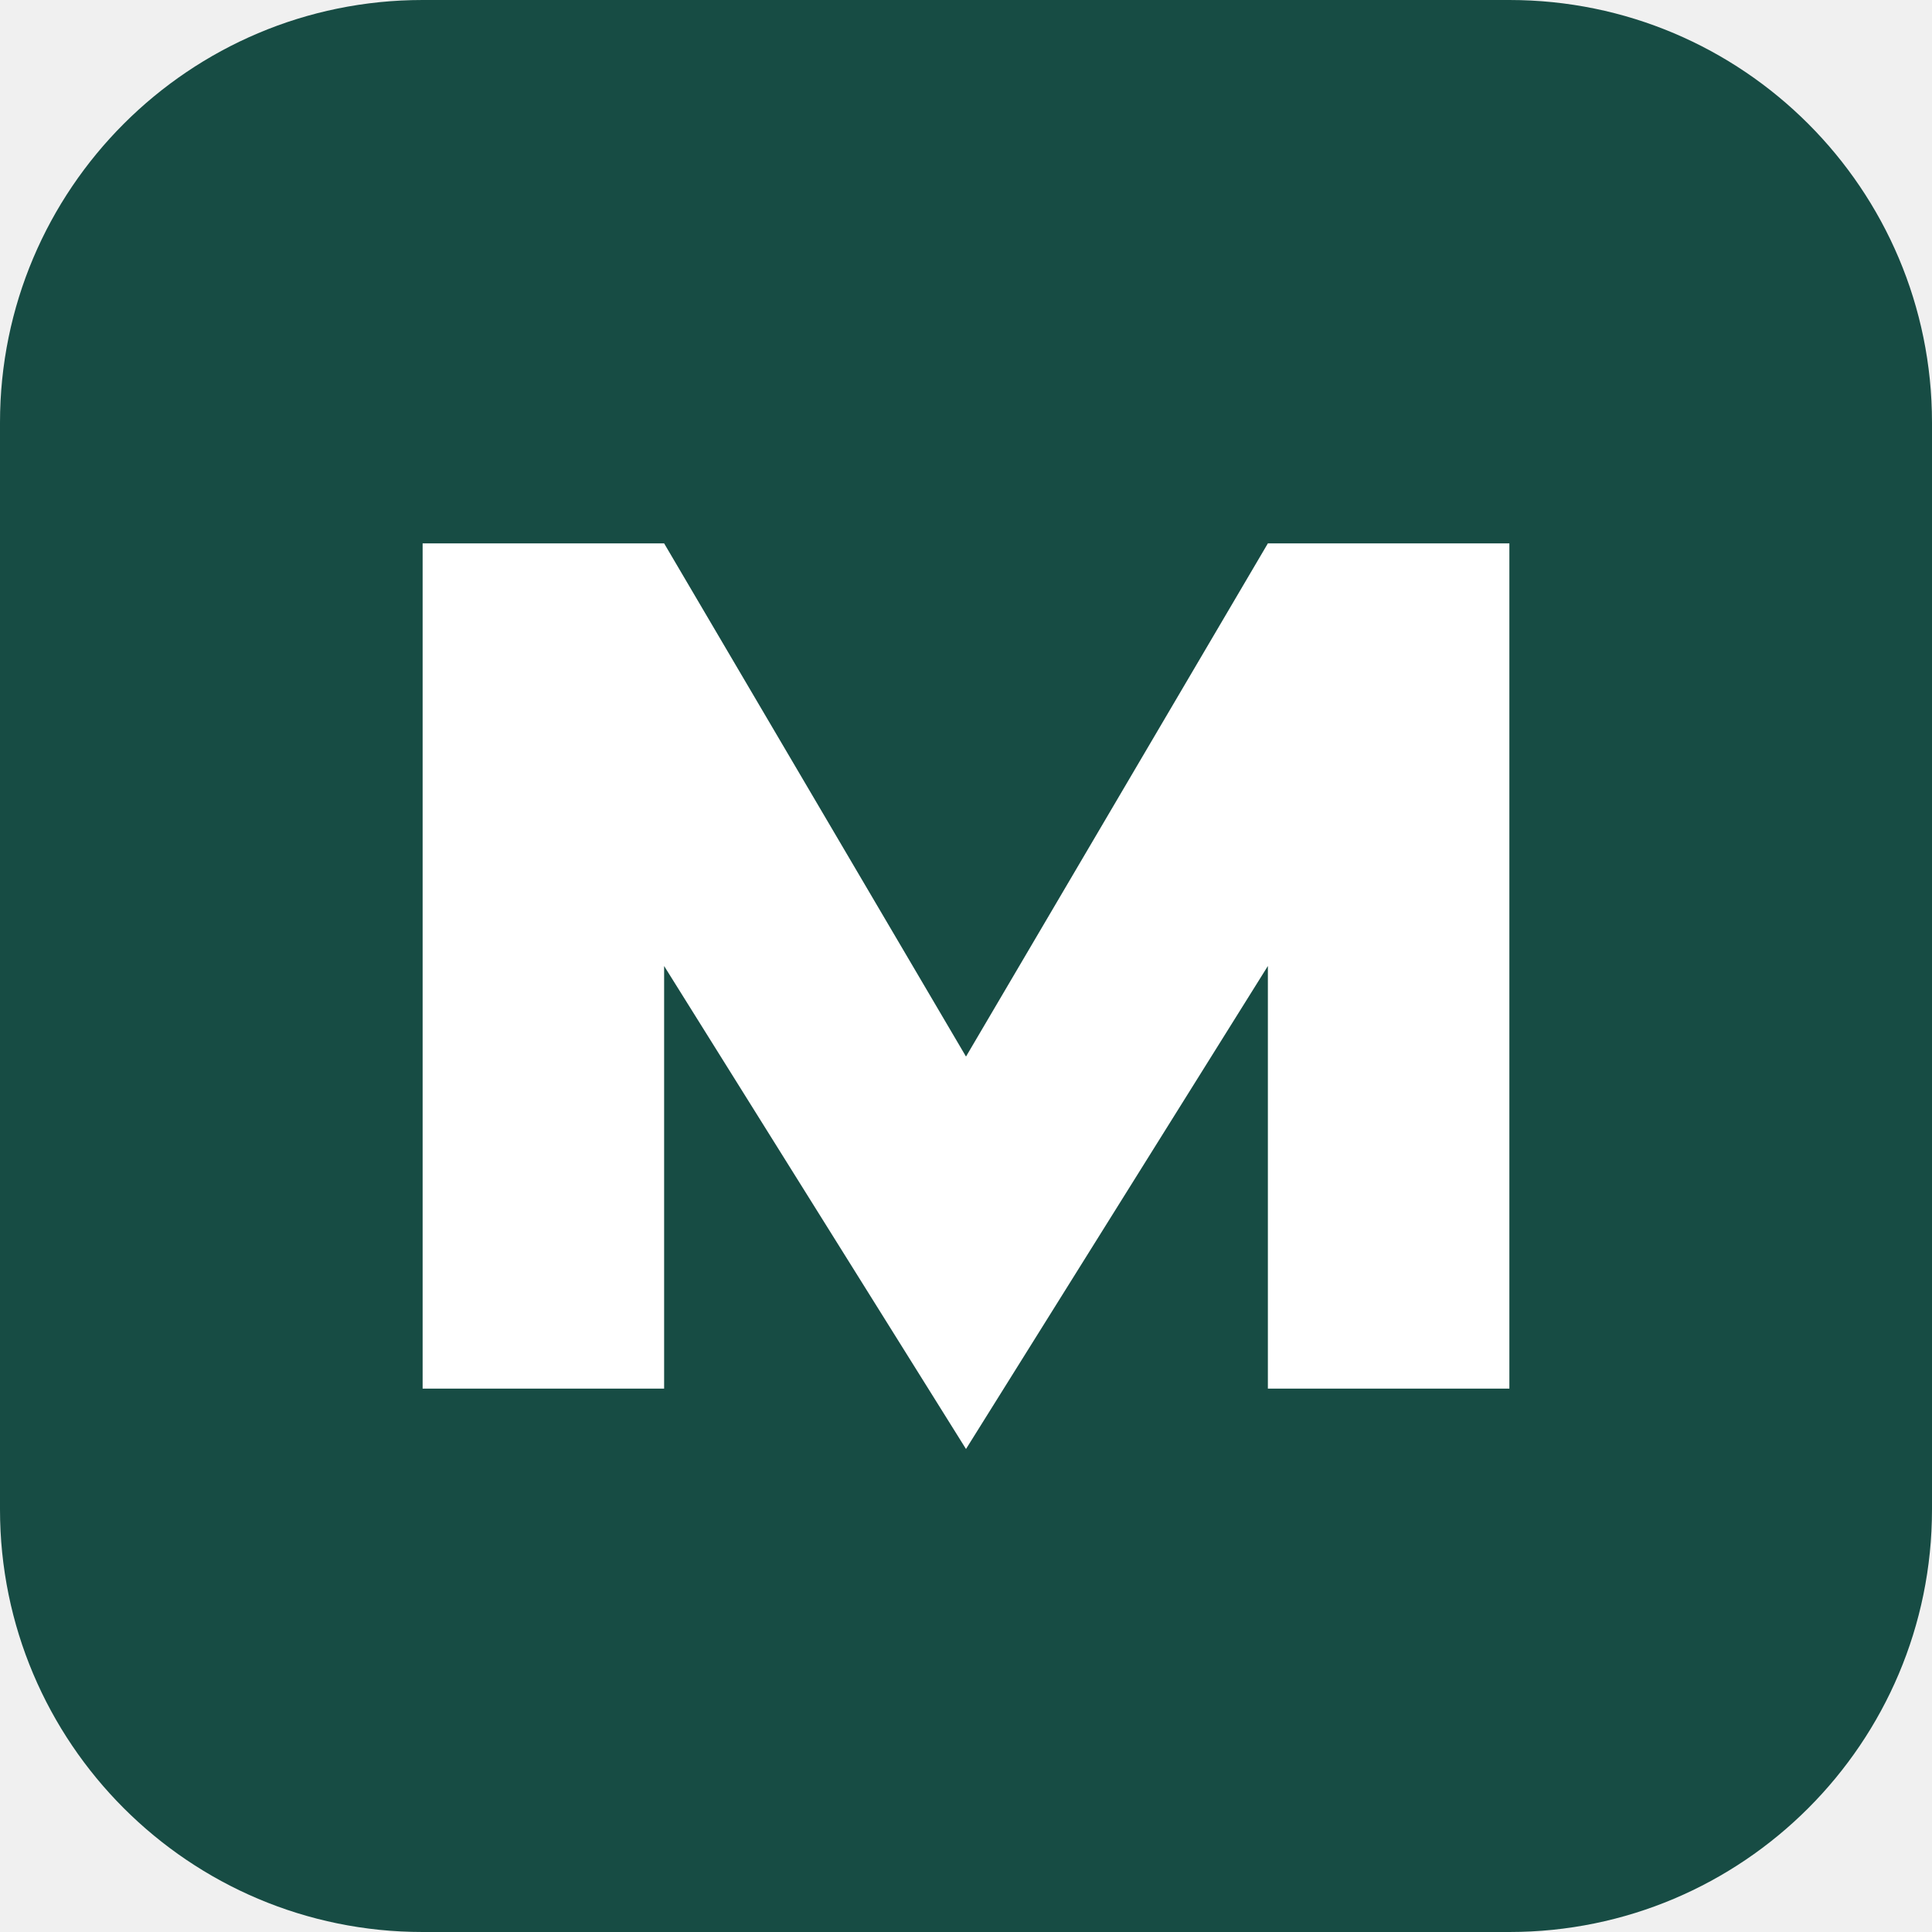
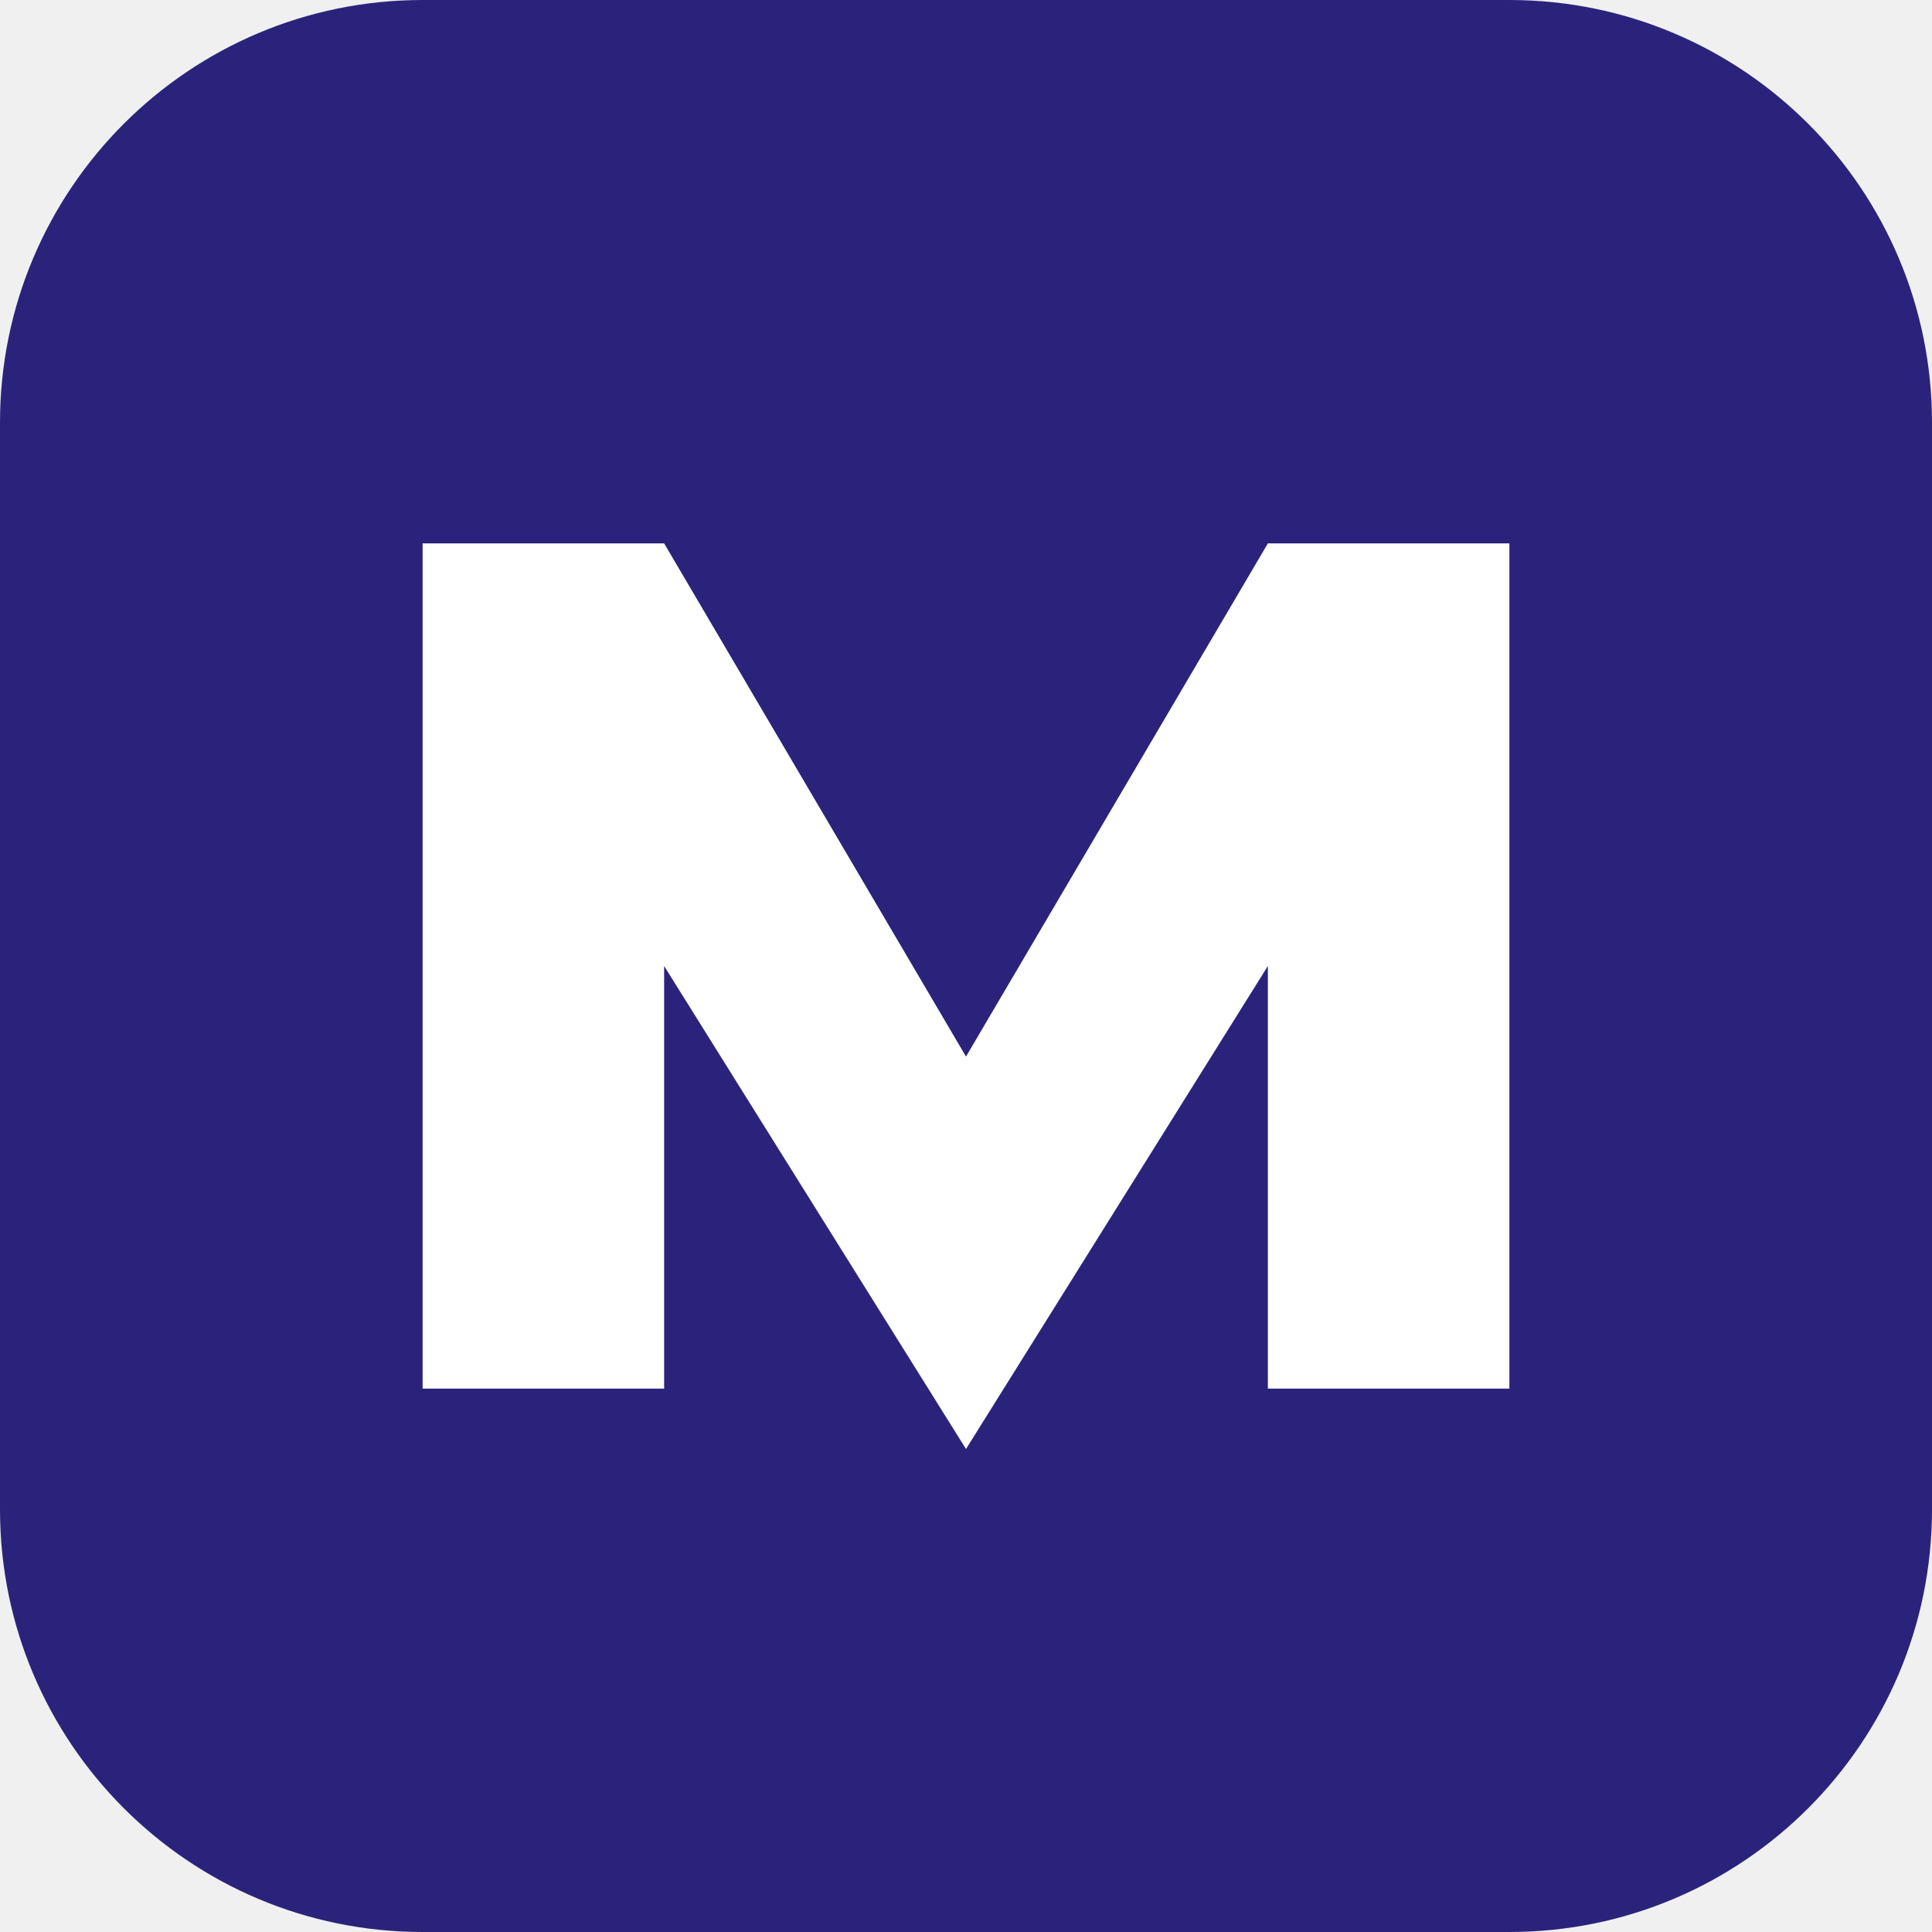
<svg xmlns="http://www.w3.org/2000/svg" viewBox="0 0 64 64">
-   <rect width="64" height="64" rx="14" fill="#174c44" />
+   <rect width="64" height="64" rx="14" fill="#2b237b" />
  <path d="M14 46V18h8l10 17 10-17h8v28h-8V32L32 48 22 32v14Z" fill="#fff" />
</svg>
